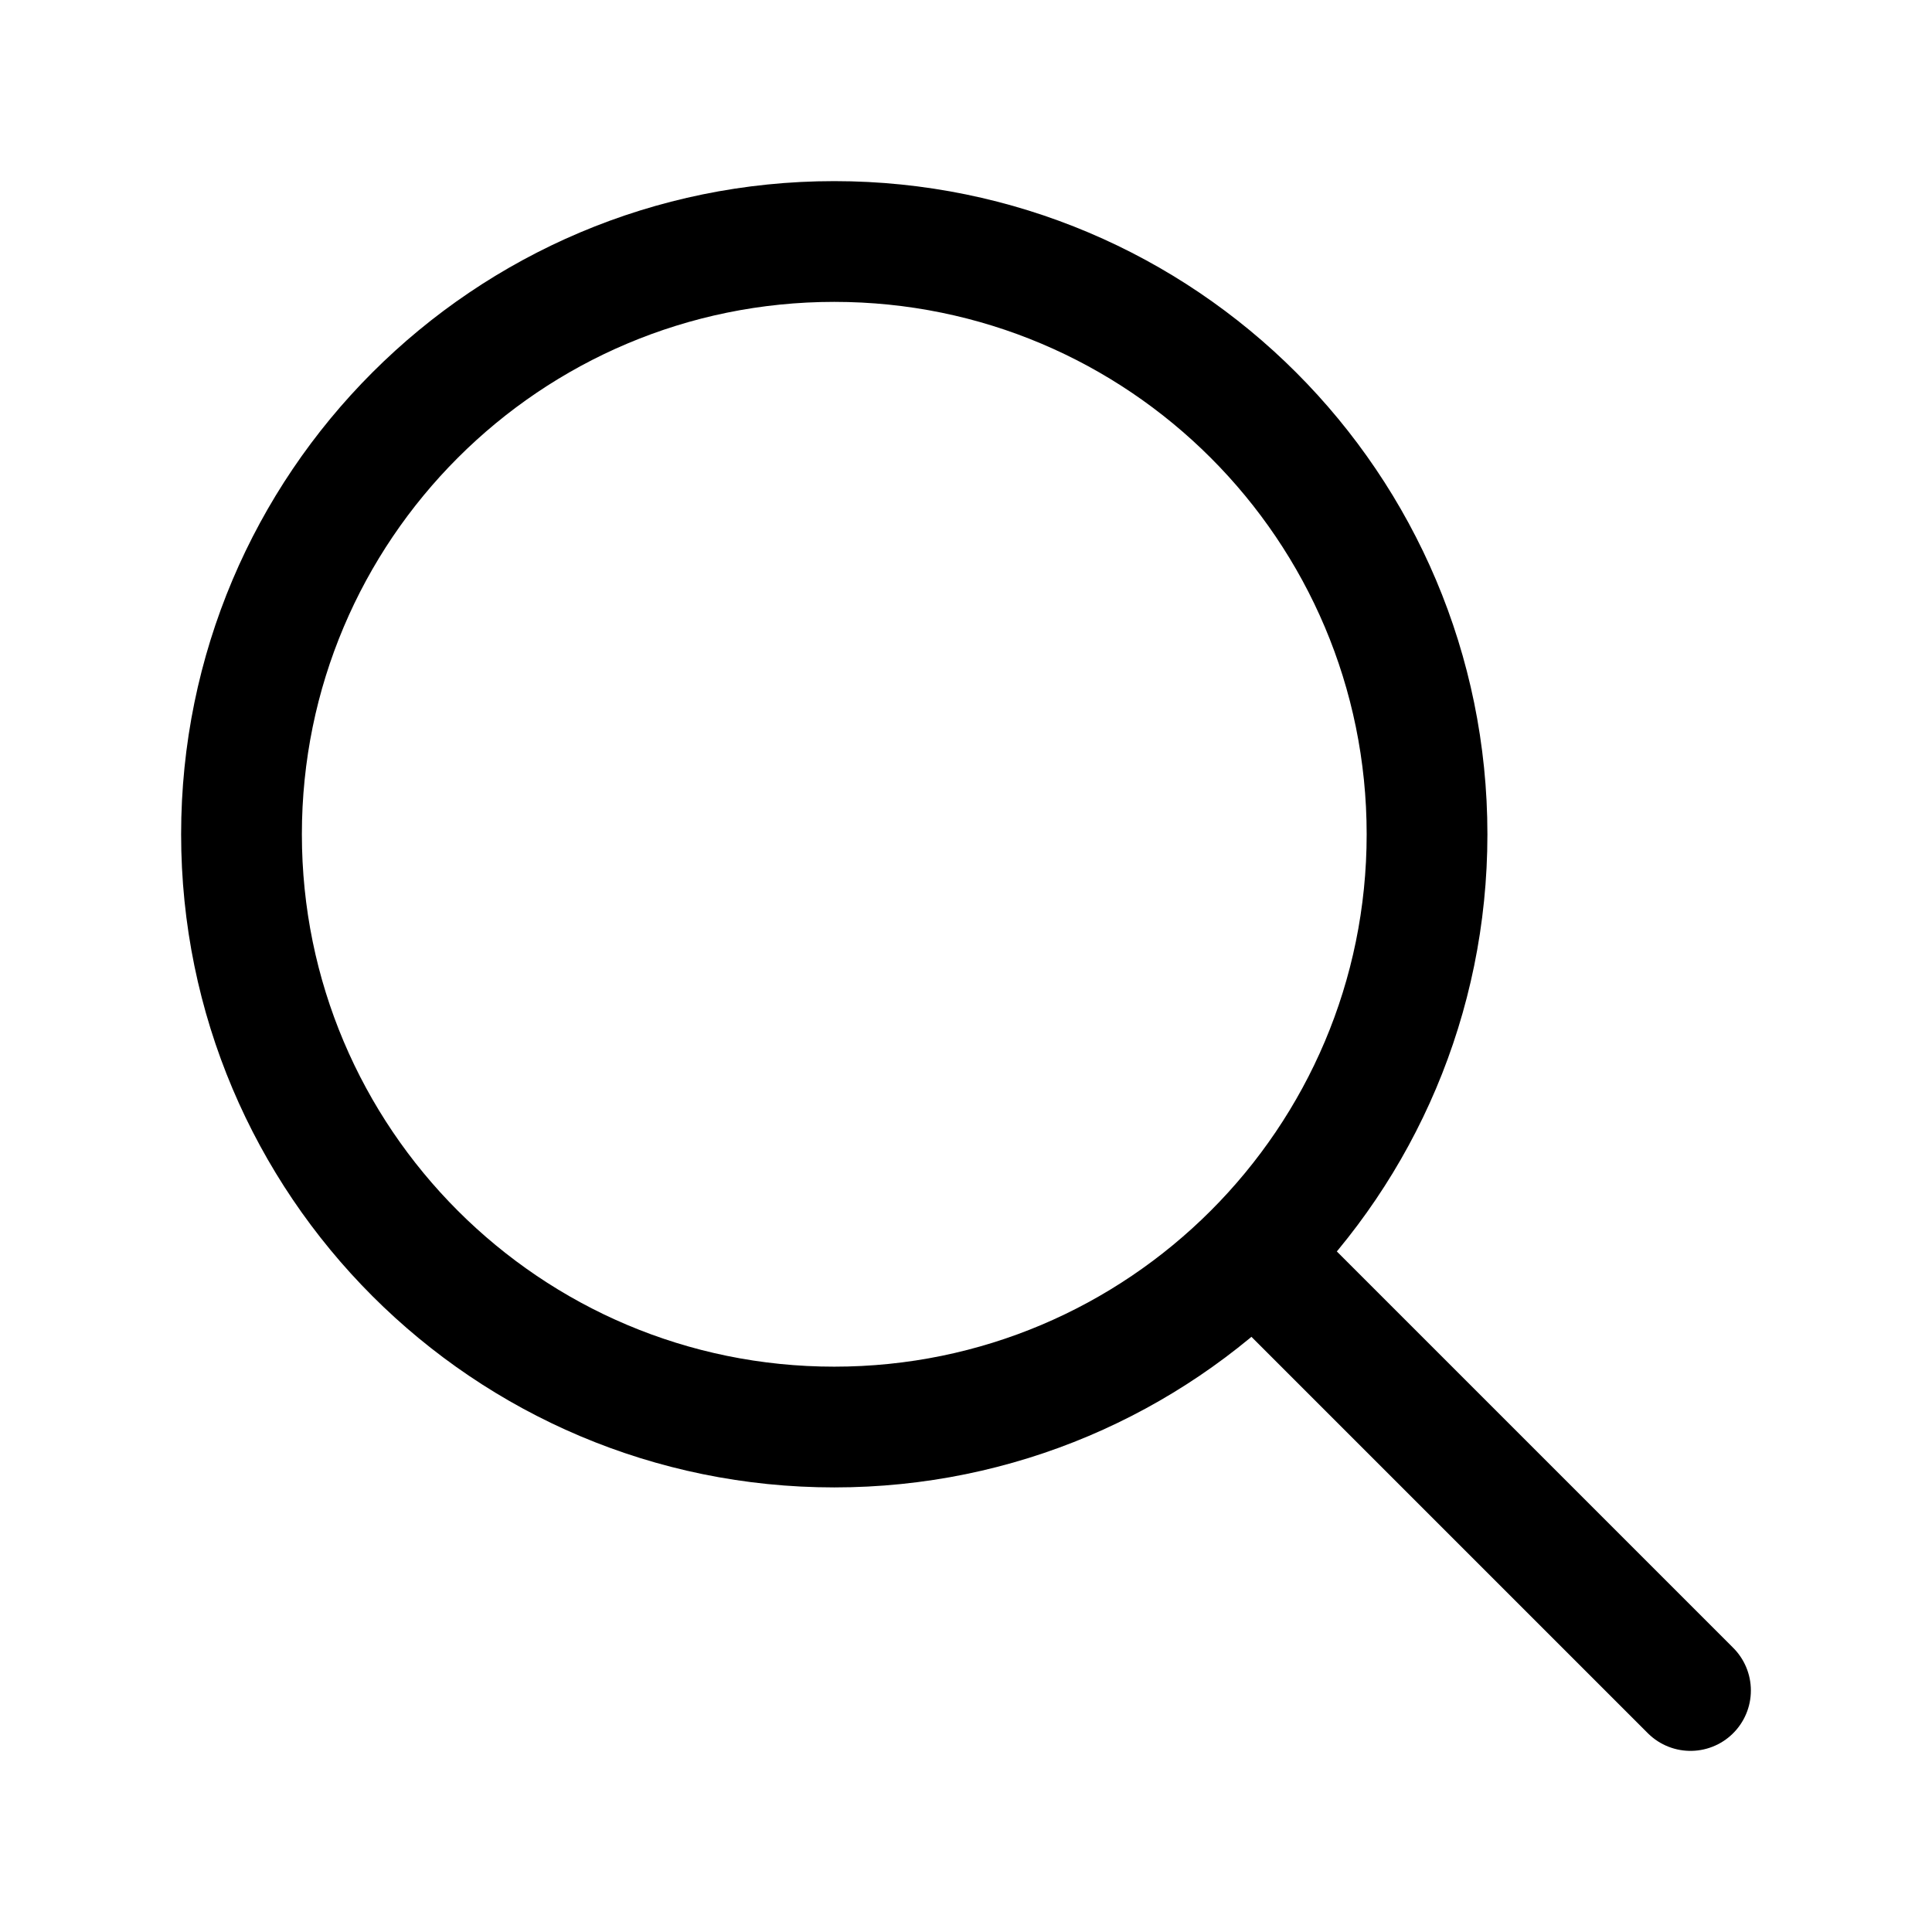
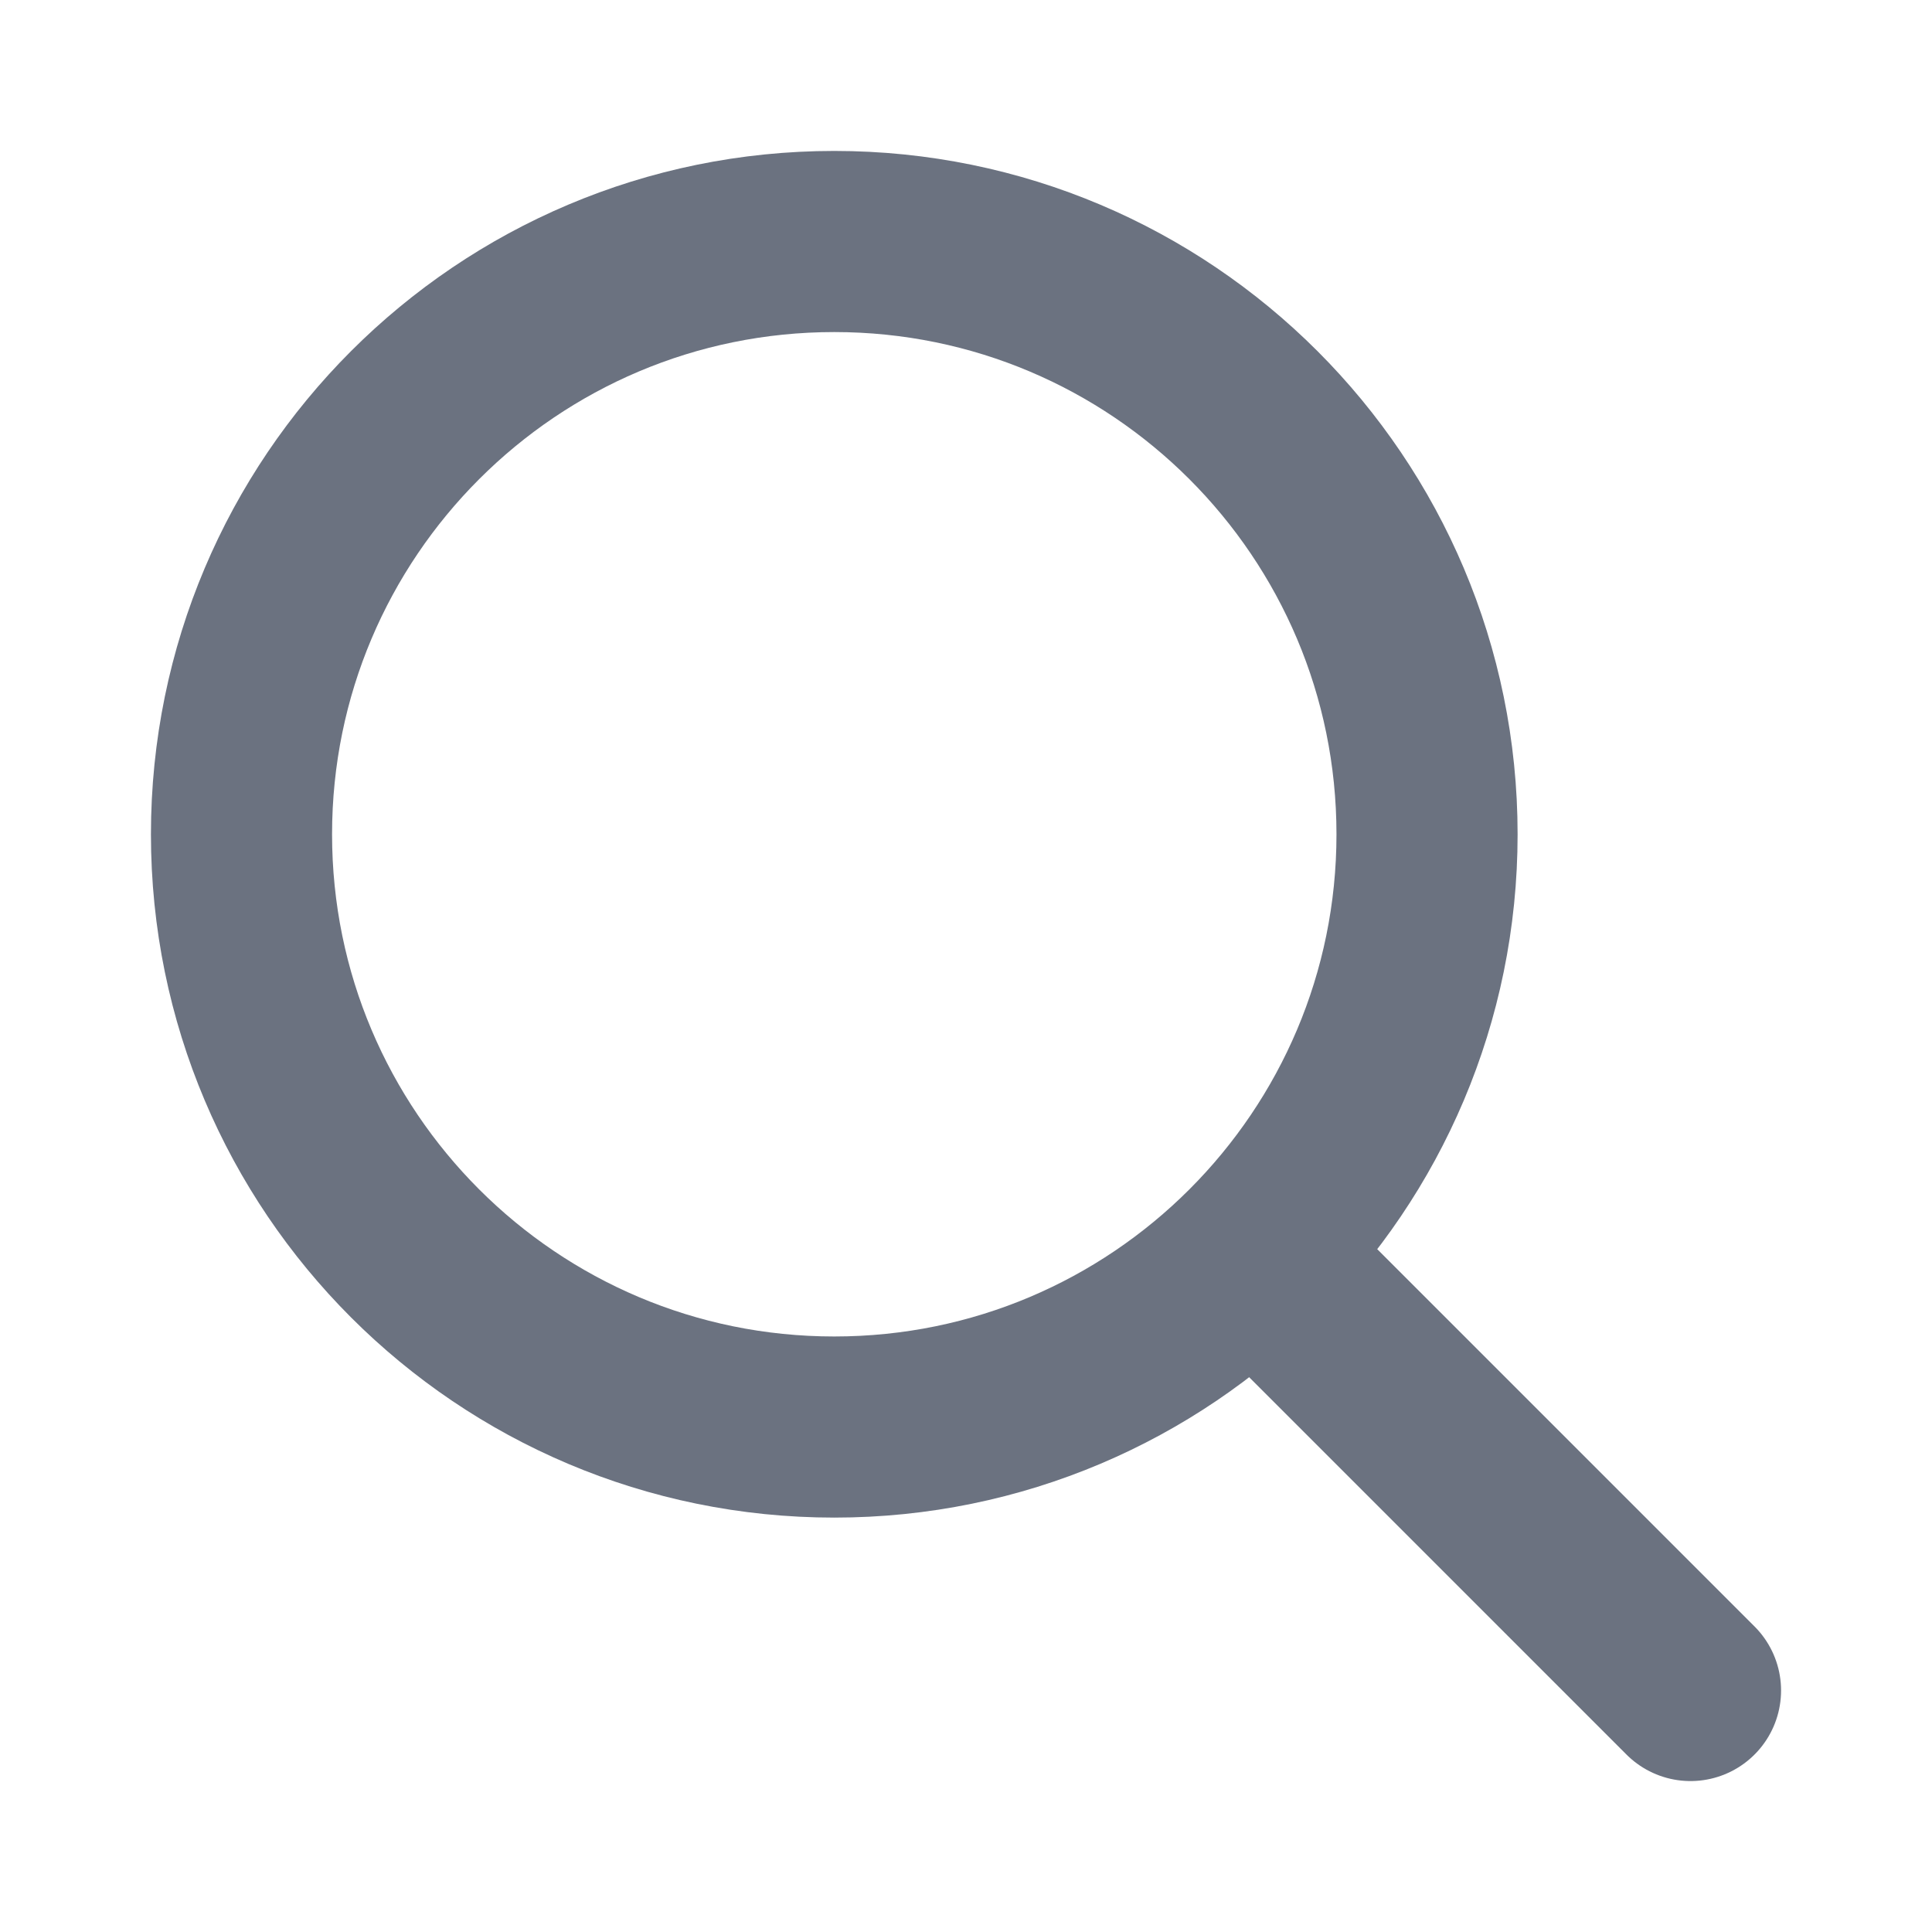
<svg xmlns="http://www.w3.org/2000/svg" class="ionicon" viewBox="0 0 512 512">
-   <path d="M221.09 64a157.09 157.09 0 10157.09 157.09A157.1 157.1 0 00221.09 64z" fill="none" stroke="currentColor" stroke-miterlimit="10" stroke-width="32" />
-   <path fill="none" stroke="currentColor" stroke-linecap="round" stroke-miterlimit="10" stroke-width="32" d="M338.29 338.29L448 448" />
+   <path d="M221.09 64a157.09 157.09 0 10157.09 157.09A157.1 157.1 0 00221.09 64z" fill="none" stroke="#6B7280" stroke-miterlimit="10" stroke-width="48" />
+   <path fill="none" stroke="#6B7280" stroke-linecap="round" stroke-miterlimit="10" stroke-width="48" d="M338.29 338.29L448 448" />
</svg>
